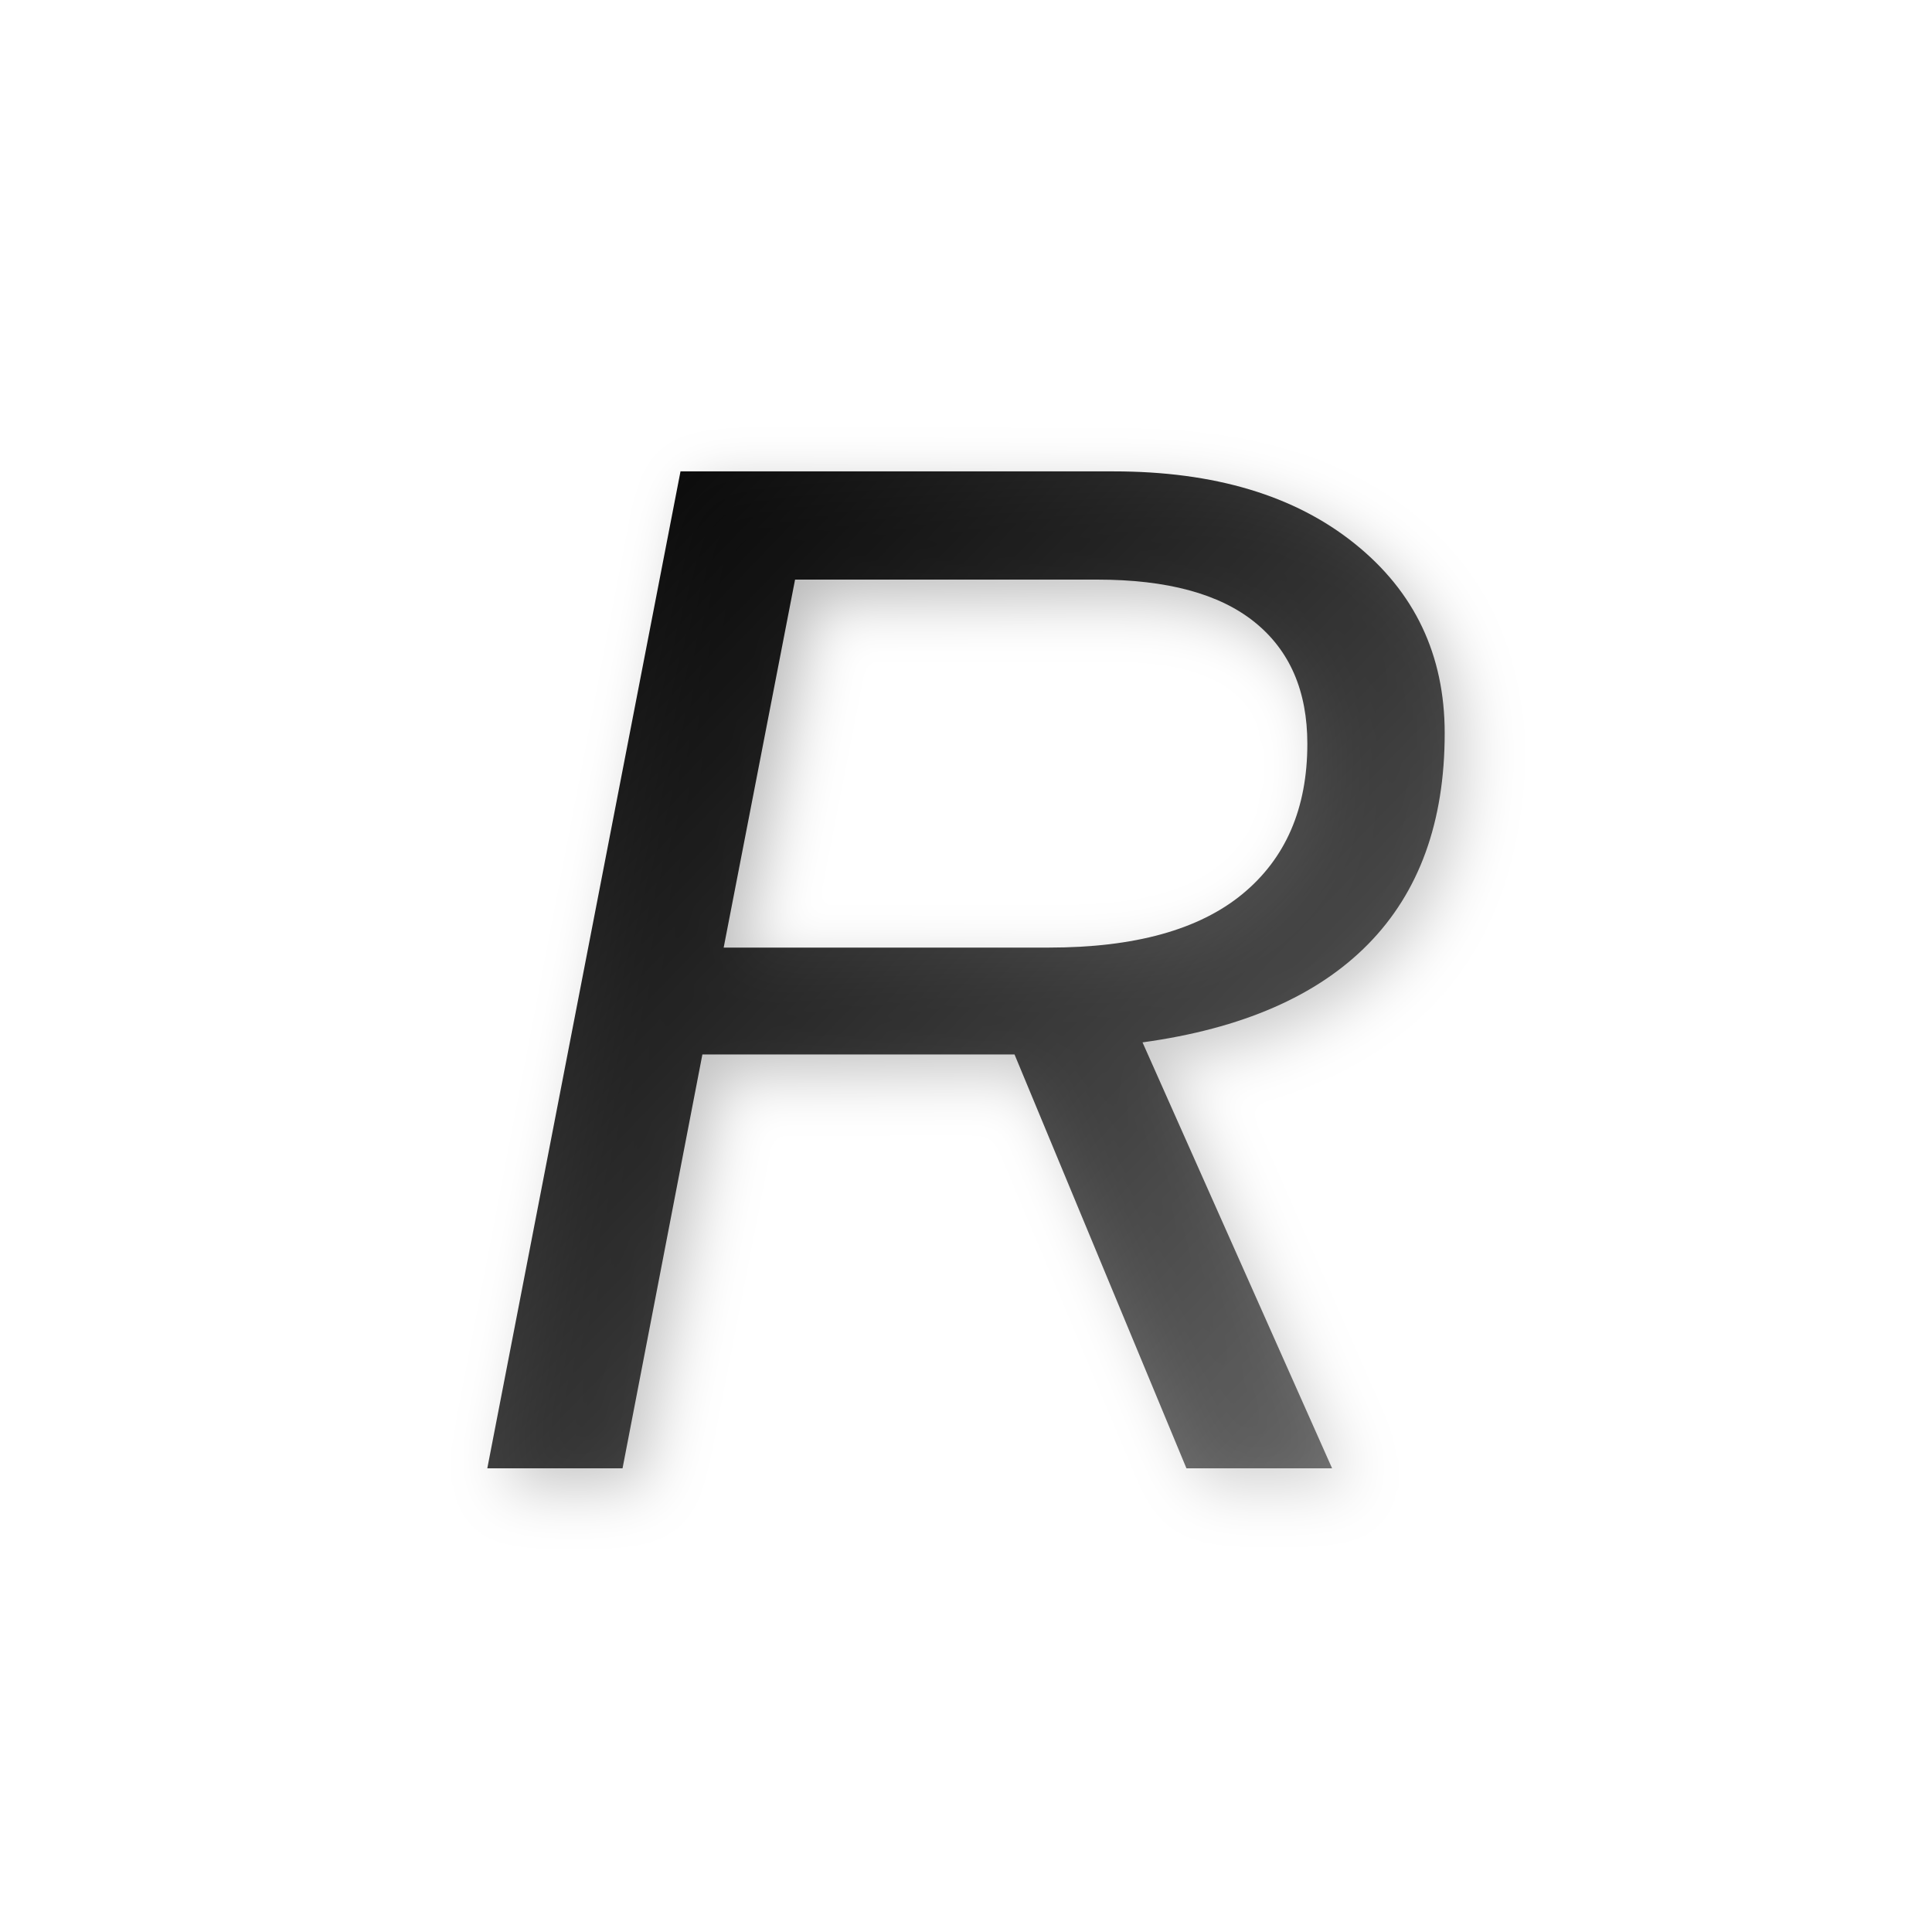
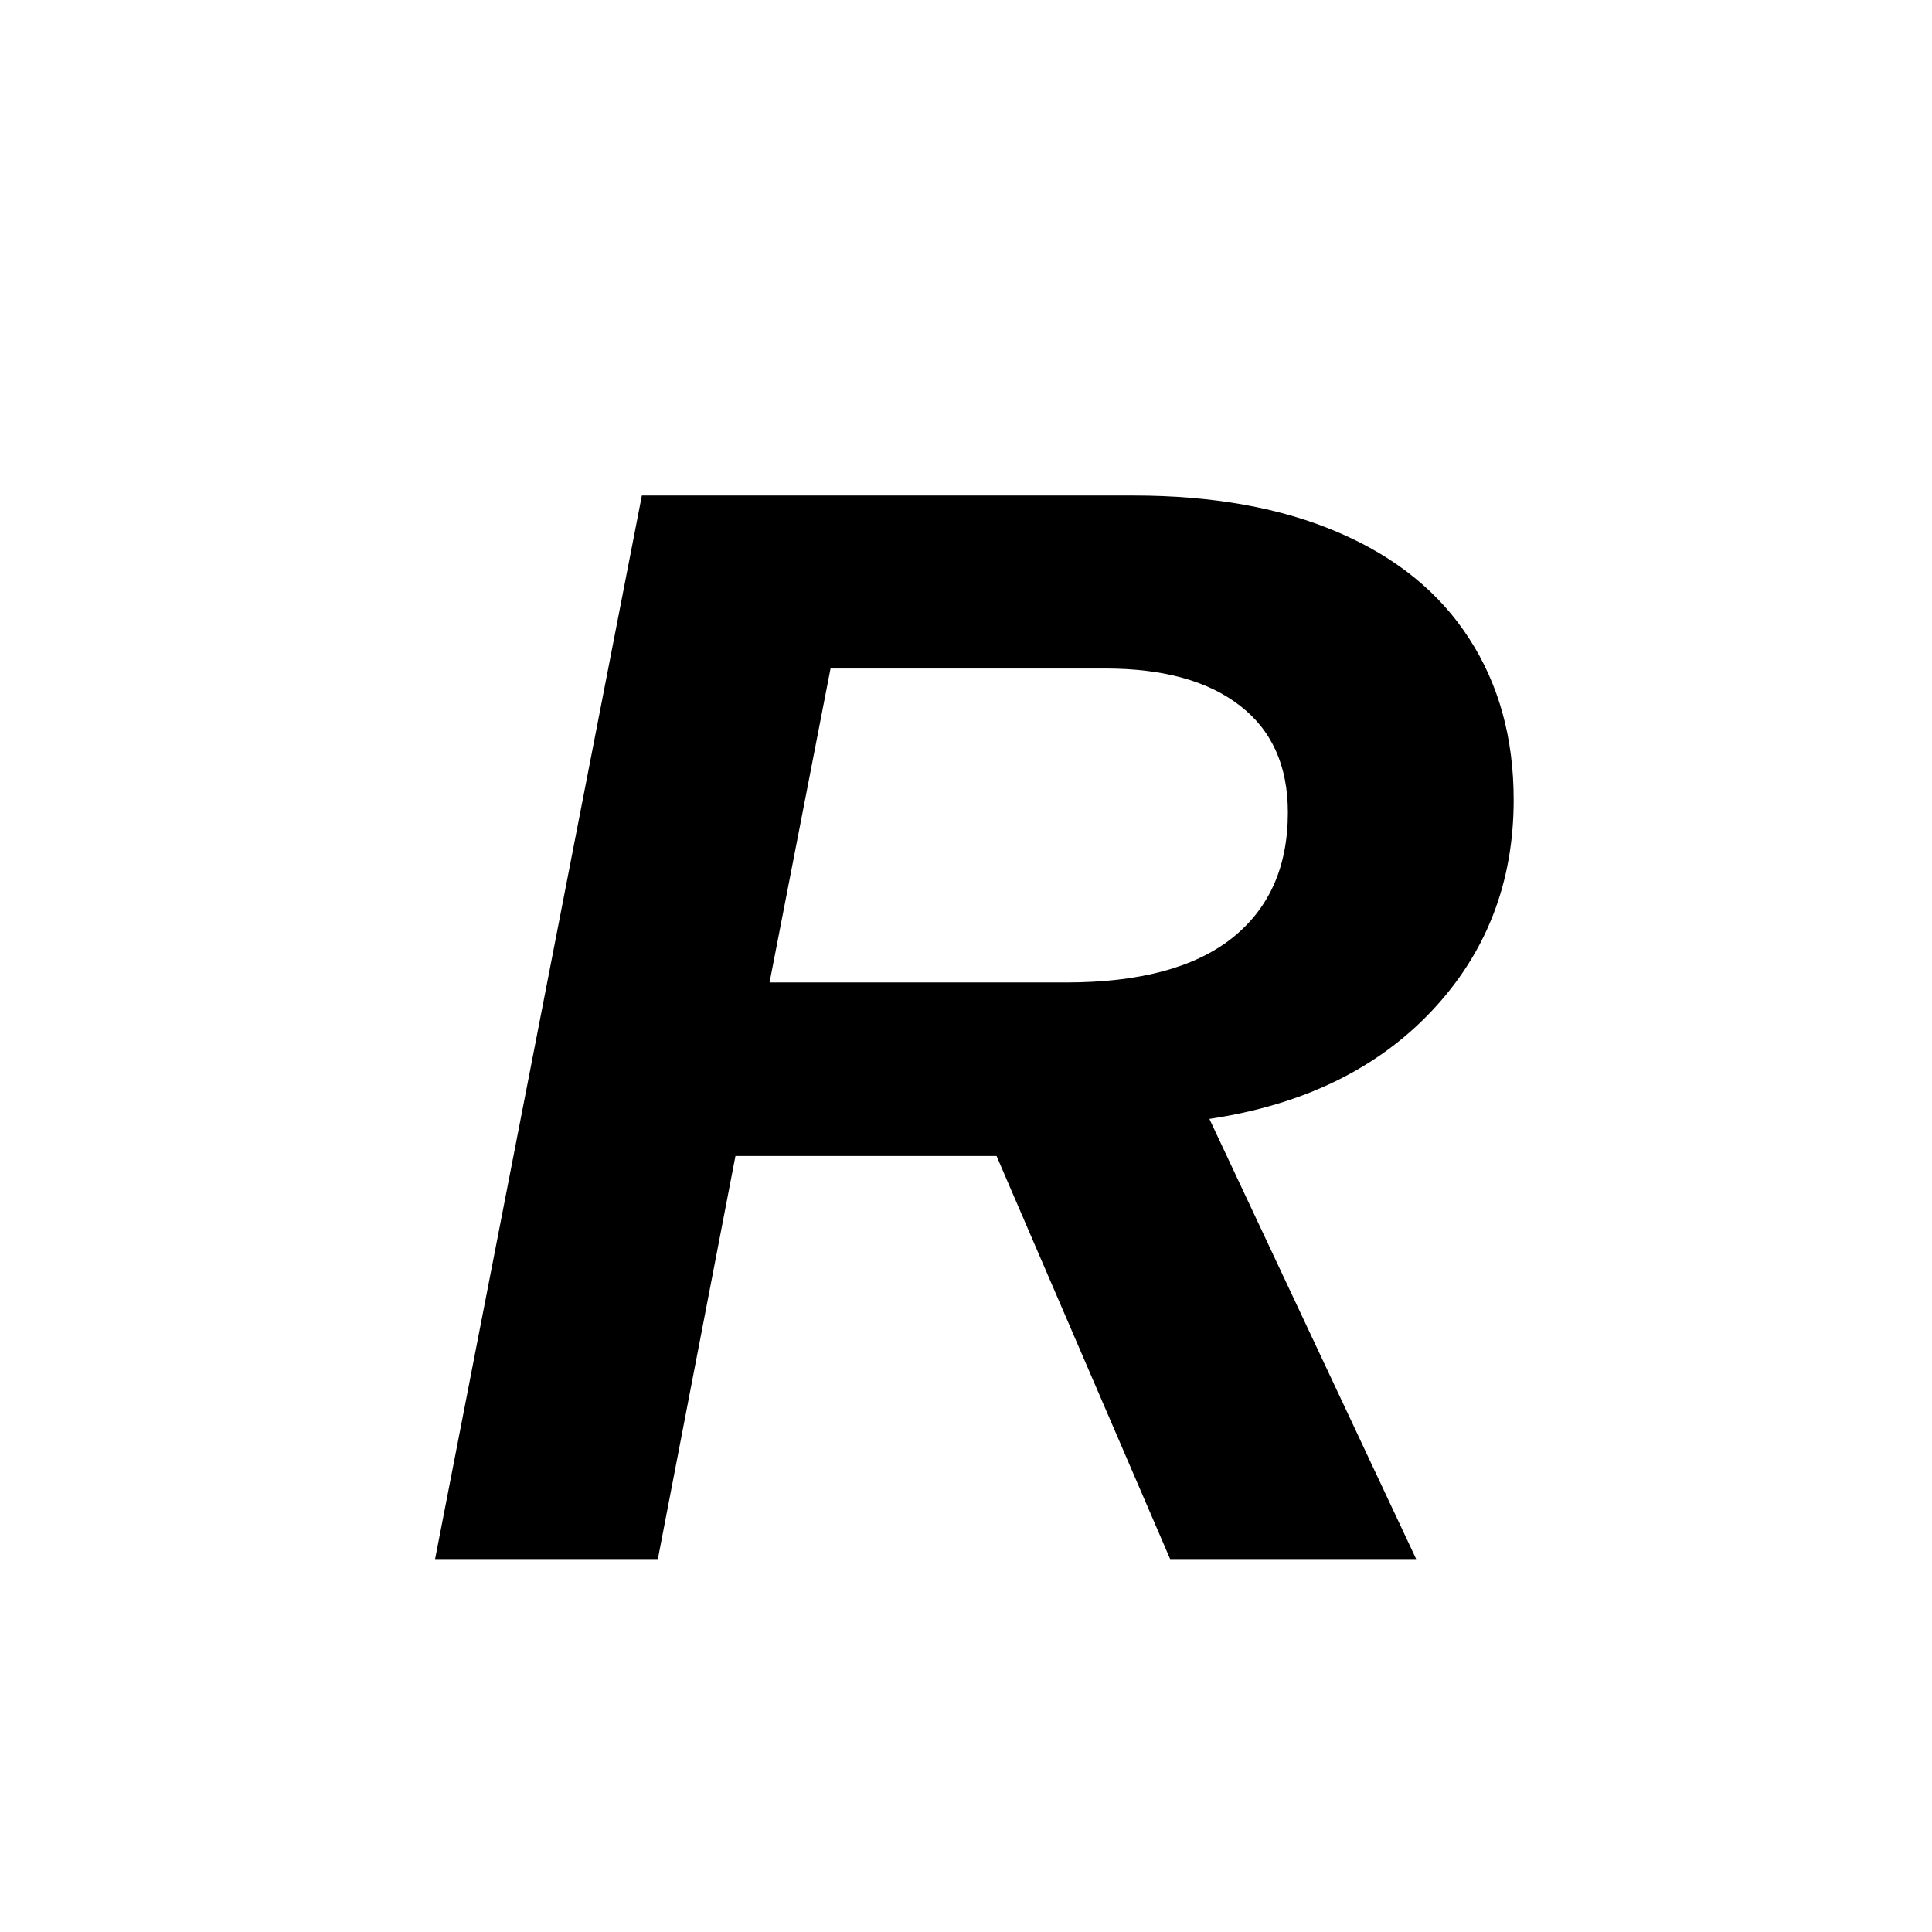
- <svg xmlns="http://www.w3.org/2000/svg" viewBox="0 0 200 200">
-   <defs>
-     <linearGradient id="grad1" x1="0%" y1="0%" x2="100%" y2="100%">
-       <stop offset="0%" stop-color="currentColor" stop-opacity="1" />
-       <stop offset="100%" stop-color="currentColor" stop-opacity="0.5" />
-     </linearGradient>
-     <filter id="shadow" x="-20%" y="-20%" width="140%" height="140%">
-       <feGaussianBlur in="SourceAlpha" stdDeviation="3" />
-       <feOffset dx="2" dy="2" result="offsetblur" />
-       <feFlood flood-color="rgba(0,0,0,0.3)" />
-       <feComposite in2="offsetblur" operator="in" />
-       <feMerge>
-         <feMergeNode />
-         <feMergeNode in="SourceGraphic" />
-       </feMerge>
-     </filter>
-   </defs>
-   <rect width="200" height="200" fill="none" />
-   <text x="50%" y="50%" font-family="Arial" font-size="150" fill="url(#grad1)" filter="url(#shadow)" dominant-baseline="central" text-anchor="middle" font-style="italic">R</text>
+ <svg xmlns="http://www.w3.org/2000/svg" viewBox="0 0 100 100" preserveAspectRatio="xMidYMid meet">
+   <text x="50%" y="50%" dominant-baseline="middle" text-anchor="middle" font-family="Arial, sans-serif" font-size="80" font-weight="bold" font-style="italic" fill="currentColor" transform="translate(0, 8)">R</text>
</svg>
